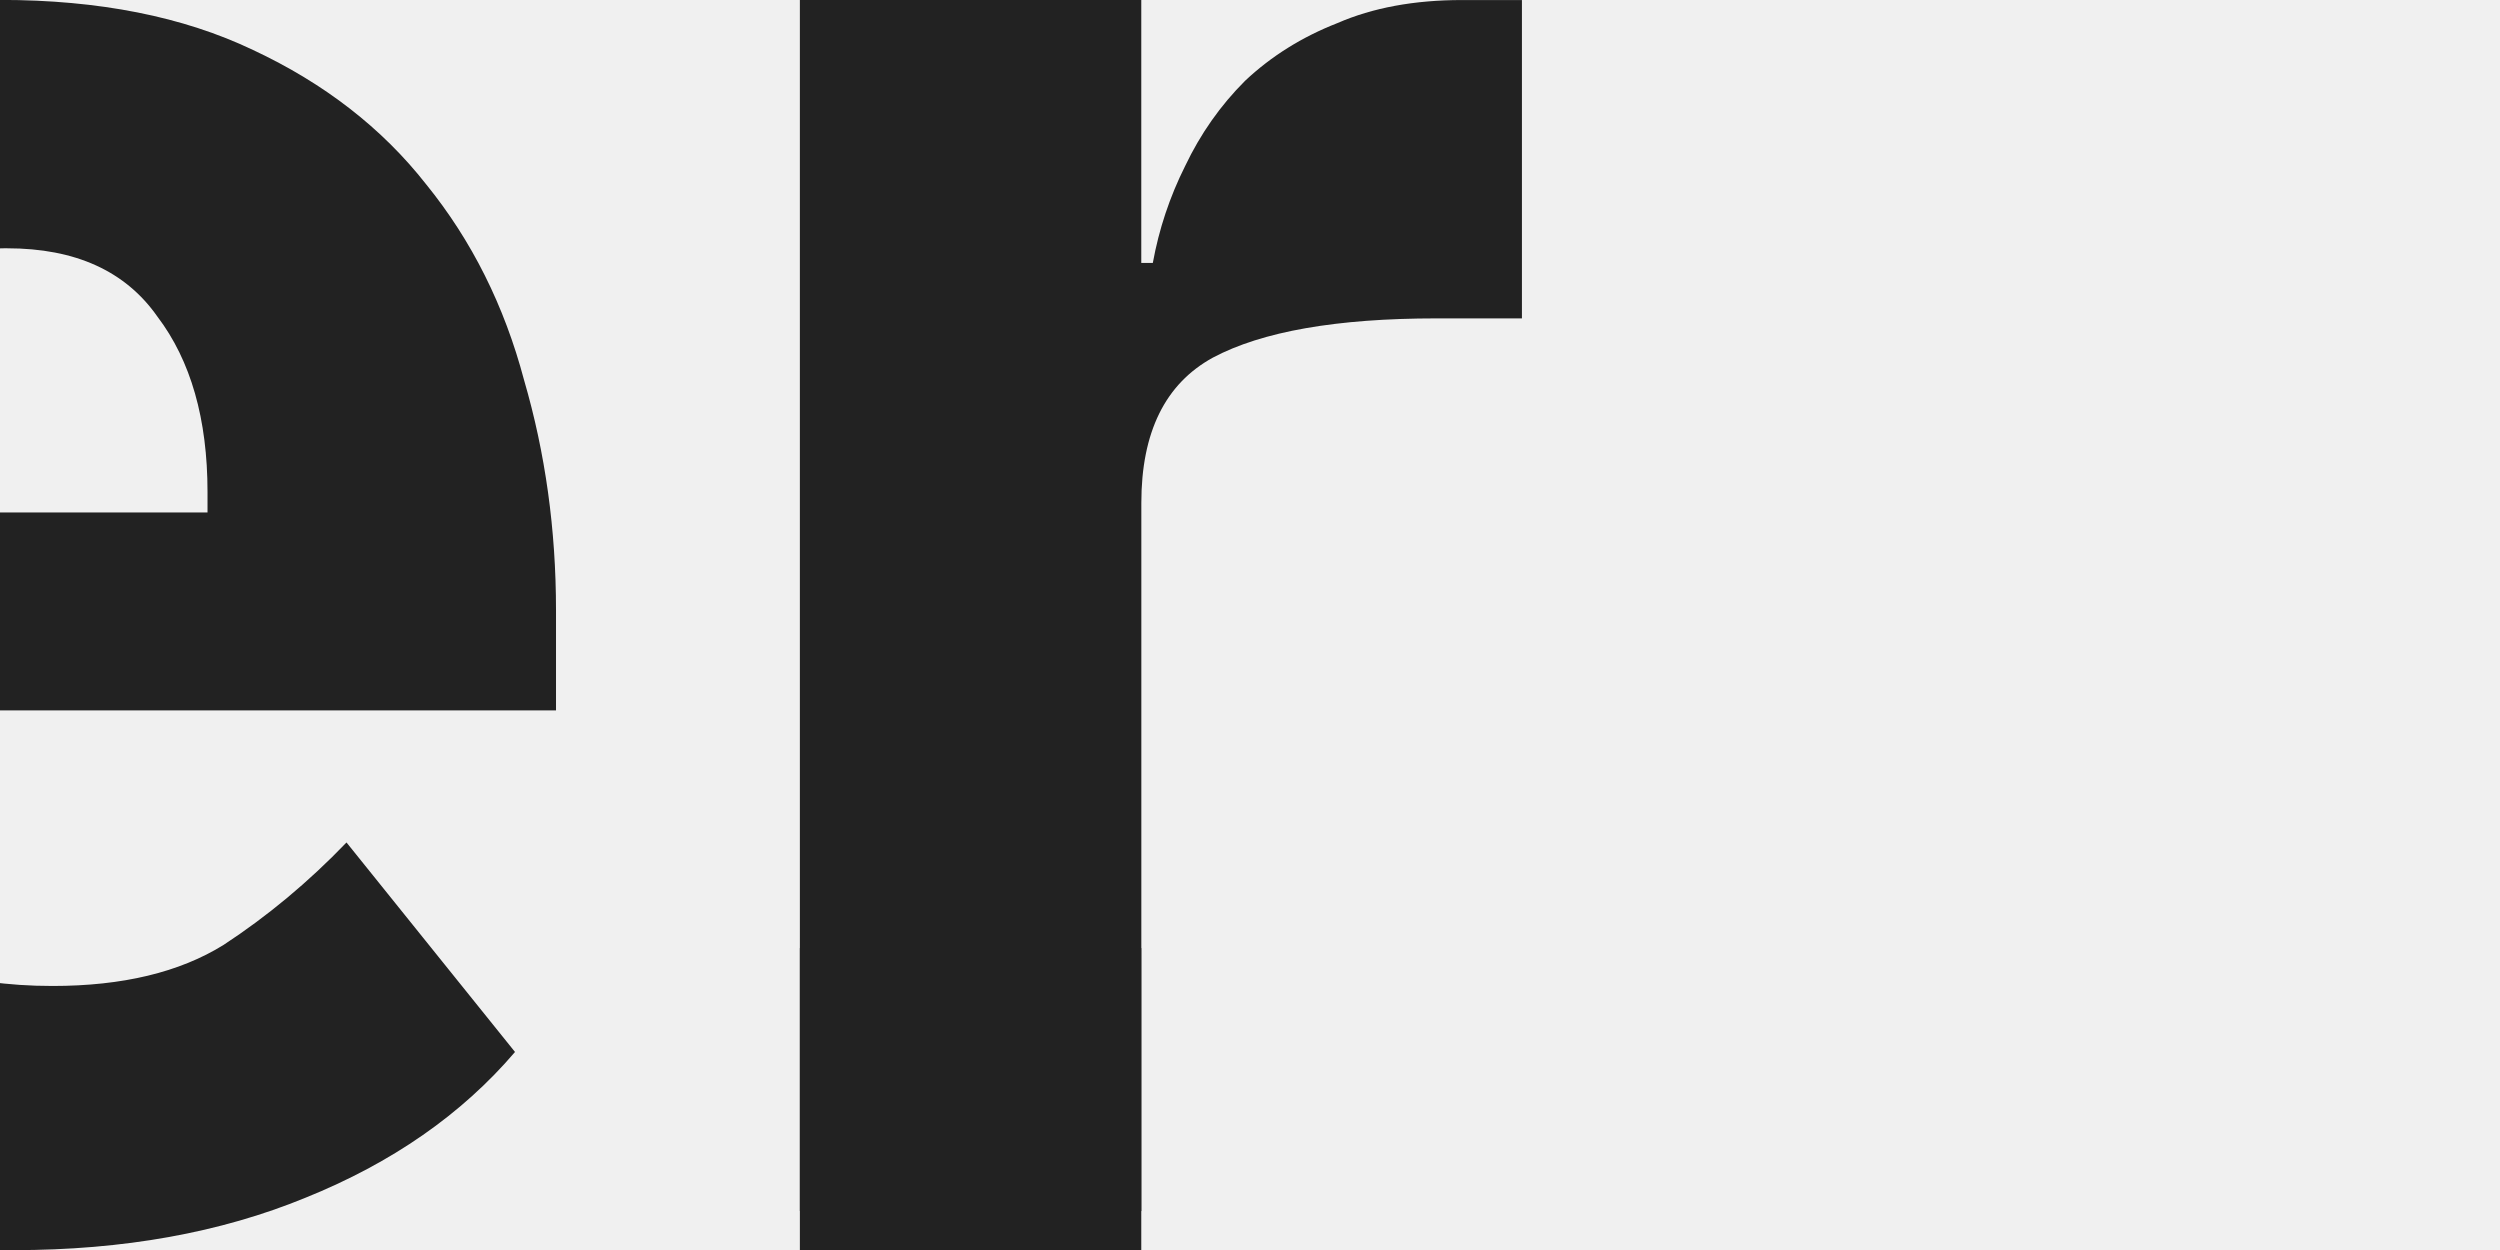
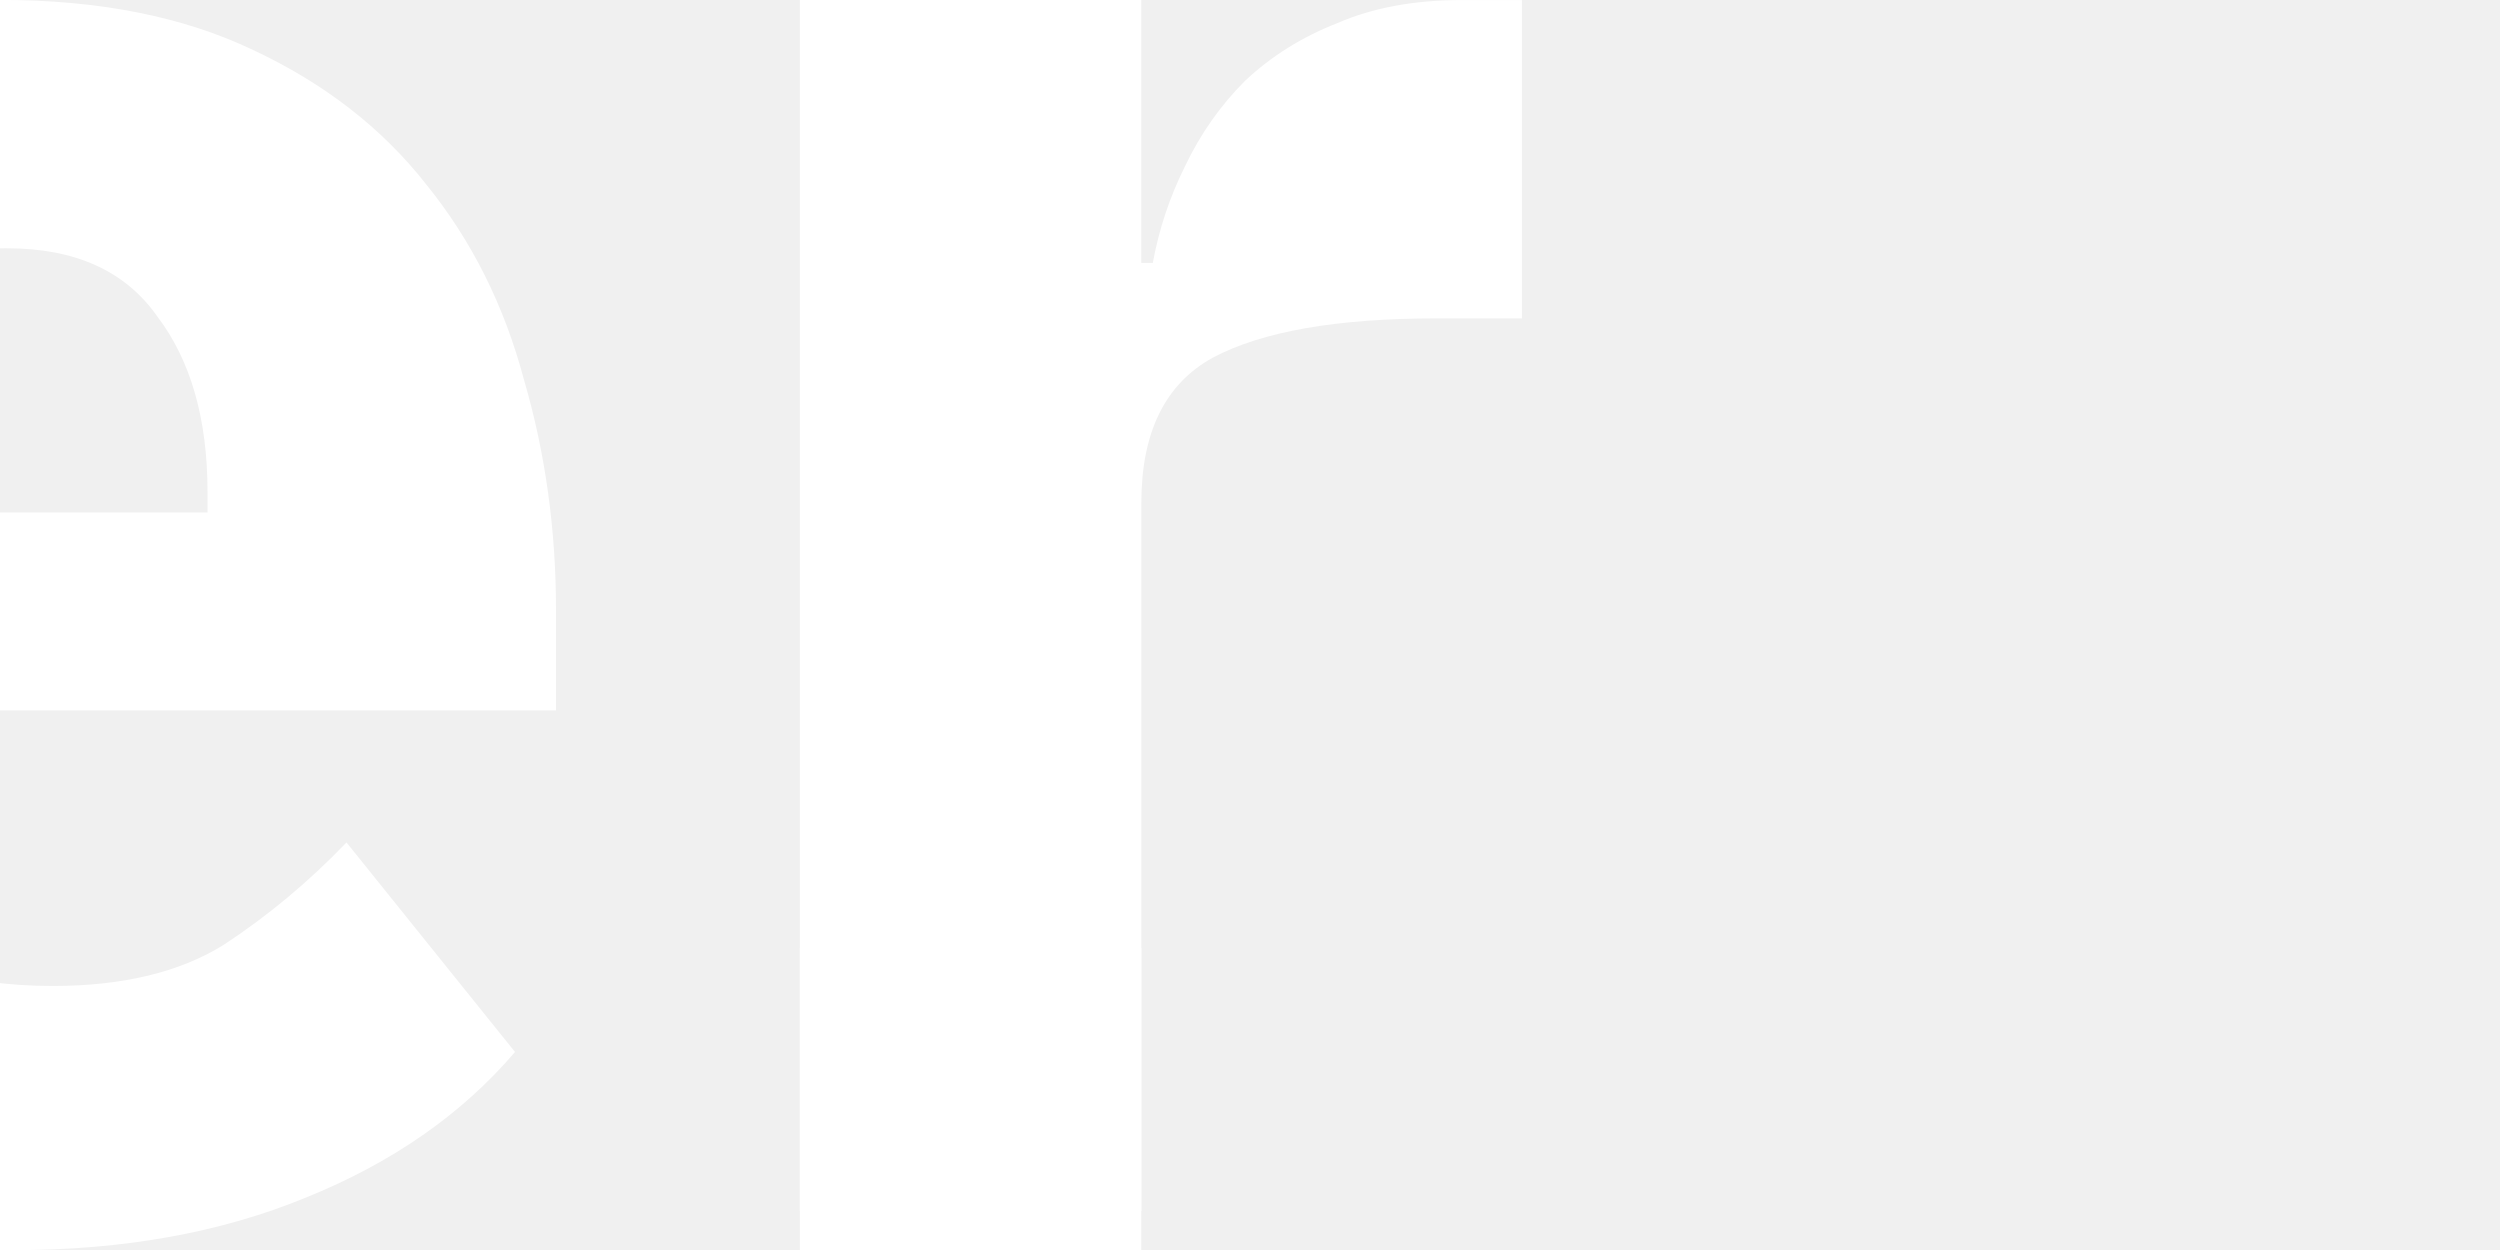
<svg xmlns="http://www.w3.org/2000/svg" width="200" height="100" viewBox="0 0 52.917 26.458" version="1.1" id="svg5">
  <defs id="defs2" />
  <g id="layer1">
-     <g aria-label="er" transform="matrix(1.32694,0,0,1.32694,-0.9445071,26.50895)" id="text236" style="font-weight:bold;font-size:36.329px;font-family:'IBM Plex Sans';-inkscape-font-specification:'IBM Plex Sans Bold';fill:#222222;fill-opacity:1;stroke-width:0.447">
-       <path d="m 0.933,-0.033 q -2.18,0 -3.887,-0.69 -1.707,-0.727 -2.906,-1.998 -1.163,-1.308 -1.78,-3.161 -0.581,-1.853 -0.581,-4.142 0,-2.252 0.581,-4.069 0.581,-1.853 1.707,-3.161 1.163,-1.308 2.834,-1.998 1.671,-0.727 3.815,-0.727 2.361,0 4.033,0.799 1.707,0.799 2.761,2.143 1.09,1.344 1.562,3.124 0.509,1.744 0.509,3.669 v 1.598 h -12.243 v 0.291 q 0,1.889 1.017,3.015 1.017,1.09 3.197,1.09 1.671,0 2.725,-0.654 1.054,-0.69 1.962,-1.635 l 2.688,3.342 q -1.272,1.49 -3.342,2.325 -2.034,0.836 -4.65,0.836 z M 0.824,-16.018 q -1.635,0 -2.579,1.09 -0.908,1.054 -0.908,2.834 v 0.291 h 6.685 v -0.327 q 0,-1.744 -0.799,-2.797 -0.763,-1.09 -2.398,-1.09 z" style="fill:#222222;fill-opacity:1" id="path1301" />
-       <path d="M 13.471,-0.66 V -19.978 h 5.446 v 4.195 h 0.184 q 0.147,-0.809 0.515,-1.545 0.368,-0.773 0.957,-1.361 0.626,-0.589 1.472,-0.92 0.846,-0.368 1.987,-0.368 h 0.957 v 5.078 h -1.361 q -2.392,0 -3.569,0.626 -1.141,0.626 -1.141,2.318 v 11.296 z" style="fill:#222222;fill-opacity:1;stroke-width:0.453" id="path1303" />
-       <path d="M 18.917,-4.855 V 14.463 h -5.446 v -4.195 h -0.184 q -0.147,0.809 -0.515,1.545 -0.368,0.773 -0.957,1.361 -0.626,0.589 -1.472,0.92 -0.846,0.368 -1.987,0.368 H 7.4 V 9.385 h 1.361 q 2.392,0 3.569,-0.626 1.141,-0.626 1.141,-2.318 V -4.855 Z" style="fill:#222222;fill-opacity:1;stroke-width:0.453" id="path1" />
+     <g aria-label="er" transform="matrix(1.32694,0,0,1.32694,-0.9445071,26.50895)" id="text236" style="font-weight:bold;font-size:36.329px;font-family:'IBM Plex Sans';-inkscape-font-specification:'IBM Plex Sans Bold';fill:#ffffff;fill-opacity:1;stroke-width:0.447">
+       <path d="m 0.933,-0.033 q -2.18,0 -3.887,-0.69 -1.707,-0.727 -2.906,-1.998 -1.163,-1.308 -1.78,-3.161 -0.581,-1.853 -0.581,-4.142 0,-2.252 0.581,-4.069 0.581,-1.853 1.707,-3.161 1.163,-1.308 2.834,-1.998 1.671,-0.727 3.815,-0.727 2.361,0 4.033,0.799 1.707,0.799 2.761,2.143 1.09,1.344 1.562,3.124 0.509,1.744 0.509,3.669 v 1.598 h -12.243 v 0.291 q 0,1.889 1.017,3.015 1.017,1.09 3.197,1.09 1.671,0 2.725,-0.654 1.054,-0.69 1.962,-1.635 l 2.688,3.342 q -1.272,1.49 -3.342,2.325 -2.034,0.836 -4.65,0.836 z M 0.824,-16.018 q -1.635,0 -2.579,1.09 -0.908,1.054 -0.908,2.834 v 0.291 h 6.685 v -0.327 q 0,-1.744 -0.799,-2.797 -0.763,-1.09 -2.398,-1.09 z" style="fill:#ffffff;fill-opacity:1" id="path1301" />
+       <path d="M 13.471,-0.66 V -19.978 h 5.446 v 4.195 h 0.184 q 0.147,-0.809 0.515,-1.545 0.368,-0.773 0.957,-1.361 0.626,-0.589 1.472,-0.92 0.846,-0.368 1.987,-0.368 h 0.957 v 5.078 h -1.361 q -2.392,0 -3.569,0.626 -1.141,0.626 -1.141,2.318 v 11.296 z" style="fill:#ffffff;fill-opacity:1;stroke-width:0.453" id="path1303" />
+       <path d="M 18.917,-4.855 V 14.463 h -5.446 v -4.195 h -0.184 q -0.147,0.809 -0.515,1.545 -0.368,0.773 -0.957,1.361 -0.626,0.589 -1.472,0.92 -0.846,0.368 -1.987,0.368 H 7.4 V 9.385 h 1.361 q 2.392,0 3.569,-0.626 1.141,-0.626 1.141,-2.318 V -4.855 Z" style="fill:#ffffff;fill-opacity:1;stroke-width:0.453" id="path1" />
    </g>
    <g aria-label="leituras" id="text1054" style="font-size:6.95px;font-family:'IBM Plex Sans';-inkscape-font-specification:'IBM Plex Sans';display:none;fill:#222222;fill-opacity:1;stroke-width:0.298" transform="matrix(1.053295,0,0,1.053295,-0.5309103,0.4381842)">
      <path d="m 21.727,18.656 q -0.292,0 -0.445,-0.16 -0.146,-0.167 -0.146,-0.417 v -4.566 h 0.556 v 4.656 h 0.528 v 0.486 z" id="path1306" style="fill:#222222;fill-opacity:1" />
      <path d="m 24.375,18.739 q -0.368,0 -0.667,-0.132 -0.292,-0.132 -0.507,-0.375 -0.208,-0.25 -0.327,-0.591 -0.111,-0.347 -0.111,-0.778 0,-0.424 0.111,-0.771 0.118,-0.347 0.327,-0.591 0.215,-0.25 0.507,-0.382 0.299,-0.132 0.667,-0.132 0.361,0 0.646,0.132 0.285,0.132 0.486,0.368 0.202,0.229 0.306,0.549 0.111,0.32 0.111,0.702 v 0.264 H 23.347 v 0.167 q 0,0.229 0.07,0.431 0.076,0.195 0.208,0.341 0.139,0.146 0.334,0.229 0.202,0.083 0.452,0.083 0.341,0 0.591,-0.16 0.257,-0.16 0.396,-0.459 l 0.396,0.285 q -0.174,0.368 -0.542,0.598 -0.368,0.222 -0.876,0.222 z m 0,-3.287 q -0.229,0 -0.417,0.083 -0.188,0.076 -0.327,0.222 -0.132,0.146 -0.208,0.347 -0.076,0.195 -0.076,0.431 v 0.049 h 1.981 v -0.076 q 0,-0.48 -0.264,-0.764 -0.257,-0.292 -0.688,-0.292 z" id="path1308" style="fill:#222222;fill-opacity:1" />
      <path d="m 27.12,14.229 q -0.181,0 -0.264,-0.083 -0.076,-0.09 -0.076,-0.229 v -0.09 q 0,-0.139 0.076,-0.222 0.083,-0.09 0.264,-0.09 0.181,0 0.257,0.09 0.083,0.083 0.083,0.222 v 0.09 q 0,0.139 -0.083,0.229 -0.076,0.083 -0.257,0.083 z m -0.278,0.841 h 0.556 v 3.586 h -0.556 z" id="path1310" style="fill:#222222;fill-opacity:1" />
      <path d="m 29.372,18.656 q -0.292,0 -0.445,-0.16 -0.146,-0.167 -0.146,-0.431 v -2.509 h -0.591 v -0.486 h 0.334 q 0.181,0 0.243,-0.07 0.07,-0.076 0.07,-0.257 v -0.667 h 0.5 v 0.994 h 0.785 v 0.486 h -0.785 v 2.613 h 0.73 v 0.486 z" id="path1312" style="fill:#222222;fill-opacity:1" />
      <path d="m 33.229,18.072 h -0.028 q -0.056,0.125 -0.139,0.25 -0.076,0.118 -0.195,0.215 -0.118,0.09 -0.285,0.146 -0.167,0.056 -0.389,0.056 -0.556,0 -0.883,-0.354 -0.327,-0.361 -0.327,-1.015 v -2.3 h 0.556 v 2.203 q 0,0.966 0.82,0.966 0.167,0 0.32,-0.042 0.16,-0.042 0.278,-0.125 0.125,-0.083 0.195,-0.208 0.076,-0.132 0.076,-0.313 v -2.481 h 0.556 v 3.586 h -0.556 z" id="path1314" style="fill:#222222;fill-opacity:1" />
      <path d="m 34.967,18.656 v -3.586 h 0.556 v 0.66 h 0.035 q 0.097,-0.257 0.347,-0.459 0.25,-0.202 0.688,-0.202 h 0.215 v 0.556 H 36.482 q -0.452,0 -0.709,0.174 -0.25,0.167 -0.25,0.424 v 2.432 z" id="path1316" style="fill:#222222;fill-opacity:1" />
      <path d="m 40.096,18.656 q -0.313,0 -0.452,-0.167 -0.132,-0.167 -0.167,-0.417 h -0.035 q -0.118,0.334 -0.389,0.5 -0.271,0.167 -0.646,0.167 -0.57,0 -0.89,-0.292 -0.313,-0.292 -0.313,-0.792 0,-0.507 0.368,-0.778 0.375,-0.271 1.161,-0.271 h 0.709 v -0.354 q 0,-0.382 -0.208,-0.584 -0.208,-0.202 -0.639,-0.202 -0.327,0 -0.549,0.146 -0.215,0.146 -0.361,0.389 L 37.351,15.688 q 0.146,-0.292 0.466,-0.493 0.32,-0.208 0.806,-0.208 0.653,0 1.015,0.32 0.361,0.32 0.361,0.89 v 1.974 h 0.41 v 0.486 z m -1.598,-0.389 q 0.208,0 0.382,-0.049 0.174,-0.049 0.299,-0.139 0.125,-0.09 0.195,-0.208 0.07,-0.118 0.07,-0.257 V 17.023 h -0.737 q -0.48,0 -0.702,0.139 -0.215,0.139 -0.215,0.403 v 0.146 q 0,0.264 0.188,0.41 0.195,0.146 0.521,0.146 z" id="path1318" style="fill:#222222;fill-opacity:1" />
      <path d="m 42.278,18.739 q -0.5,0 -0.841,-0.188 -0.334,-0.195 -0.577,-0.514 l 0.396,-0.32 q 0.208,0.264 0.466,0.41 0.257,0.139 0.598,0.139 0.354,0 0.549,-0.153 0.202,-0.153 0.202,-0.431 0,-0.208 -0.139,-0.354 -0.132,-0.153 -0.486,-0.208 l -0.285,-0.042 q -0.25,-0.035 -0.459,-0.104 -0.208,-0.076 -0.368,-0.195 -0.153,-0.125 -0.243,-0.306 -0.083,-0.181 -0.083,-0.431 0,-0.264 0.097,-0.459 0.097,-0.202 0.264,-0.334 0.174,-0.132 0.41,-0.195 0.236,-0.07 0.507,-0.07 0.438,0 0.73,0.153 0.299,0.153 0.521,0.424 l -0.368,0.334 q -0.118,-0.167 -0.347,-0.299 -0.229,-0.139 -0.577,-0.139 -0.347,0 -0.528,0.153 -0.174,0.146 -0.174,0.403 0,0.264 0.174,0.382 0.181,0.118 0.514,0.174 l 0.278,0.042 q 0.598,0.09 0.848,0.347 0.25,0.25 0.25,0.66 0,0.521 -0.354,0.82 -0.354,0.299 -0.973,0.299 z" id="path1320" style="fill:#222222;fill-opacity:1" />
    </g>
    <g aria-label="queer" id="text1058" style="font-size:5.644px;font-family:'IBM Plex Sans';-inkscape-font-specification:'IBM Plex Sans';display:none;fill:#222222;fill-opacity:1;stroke-width:0.212" transform="matrix(1.296895,0,0,1.296895,-1.225153,1.068475)">
      <path id="path1143" d="m 30.577,19.714 v -2.913 h 0.452 v 0.536 h 0.028 q 0.079,-0.209 0.282,-0.373 0.203,-0.164 0.559,-0.164 h 0.175 v 0.452 H 31.807 q -0.367,0 -0.576,0.141 -0.203,0.135 -0.203,0.344 v 1.976 z m -2.004,0.068 q -0.299,0 -0.542,-0.107 -0.237,-0.107 -0.412,-0.305 -0.169,-0.203 -0.265,-0.48 -0.09,-0.282 -0.09,-0.632 0,-0.344 0.09,-0.627 0.096,-0.282 0.265,-0.48 0.175,-0.203 0.412,-0.31 0.243,-0.107 0.542,-0.107 0.294,0 0.525,0.107 0.231,0.107 0.395,0.299 0.164,0.186 0.248,0.446 0.09,0.26 0.09,0.57 v 0.214 H 27.738 v 0.135 q 0,0.186 0.056,0.35 0.062,0.158 0.169,0.277 0.113,0.119 0.271,0.186 0.164,0.068 0.367,0.068 0.277,0 0.48,-0.13 0.209,-0.13 0.322,-0.373 l 0.322,0.231 q -0.141,0.299 -0.44,0.485 -0.299,0.181 -0.711,0.181 z m 0,-2.67 q -0.186,0 -0.339,0.068 -0.152,0.062 -0.265,0.181 -0.107,0.119 -0.169,0.282 -0.062,0.158 -0.062,0.35 v 0.04 h 1.609 v -0.062 q 0,-0.389 -0.214,-0.621 -0.209,-0.237 -0.559,-0.237 z m -3.099,2.67 q -0.299,0 -0.542,-0.107 -0.237,-0.107 -0.412,-0.305 -0.169,-0.203 -0.265,-0.48 -0.09,-0.282 -0.09,-0.632 0,-0.344 0.09,-0.627 0.096,-0.282 0.265,-0.48 0.175,-0.203 0.412,-0.31 0.243,-0.107 0.542,-0.107 0.294,0 0.525,0.107 0.231,0.107 0.395,0.299 0.164,0.186 0.248,0.446 0.09,0.26 0.09,0.57 v 0.214 h -2.094 v 0.135 q 0,0.186 0.056,0.35 0.062,0.158 0.169,0.277 0.113,0.119 0.271,0.186 0.164,0.068 0.367,0.068 0.277,0 0.48,-0.13 0.209,-0.13 0.322,-0.373 l 0.322,0.231 q -0.141,0.299 -0.44,0.485 -0.299,0.181 -0.711,0.181 z m 0,-2.67 q -0.186,0 -0.339,0.068 -0.152,0.062 -0.265,0.181 -0.107,0.119 -0.169,0.282 -0.062,0.158 -0.062,0.35 v 0.04 h 1.609 v -0.062 q 0,-0.389 -0.214,-0.621 -0.209,-0.237 -0.559,-0.237 z m -2.506,2.128 h -0.023 q -0.045,0.102 -0.113,0.203 -0.062,0.096 -0.158,0.175 -0.096,0.073 -0.231,0.119 -0.135,0.045 -0.316,0.045 -0.452,0 -0.717,-0.288 -0.265,-0.294 -0.265,-0.824 v -1.868 h 0.452 v 1.789 q 0,0.785 0.666,0.785 0.135,0 0.26,-0.034 0.13,-0.034 0.226,-0.102 0.102,-0.068 0.158,-0.169 0.062,-0.107 0.062,-0.254 V 16.802 H 23.419 v 2.913 h -0.452 z m -3.206,0 h -0.023 q -0.265,0.542 -0.852,0.542 -0.271,0 -0.491,-0.107 -0.22,-0.107 -0.378,-0.305 -0.152,-0.198 -0.237,-0.48 -0.079,-0.282 -0.079,-0.632 0,-0.35 0.079,-0.632 0.085,-0.282 0.237,-0.48 0.158,-0.198 0.378,-0.305 0.22,-0.107 0.491,-0.107 0.305,0 0.519,0.135 0.22,0.13 0.333,0.406 h 0.023 v -0.474 h 0.452 v 4.041 h -0.452 z m -0.751,0.135 q 0.152,0 0.288,-0.04 0.141,-0.04 0.243,-0.113 0.102,-0.079 0.158,-0.186 0.062,-0.113 0.062,-0.254 v -1.084 q 0,-0.119 -0.062,-0.22 -0.056,-0.107 -0.158,-0.181 -0.102,-0.073 -0.243,-0.113 -0.135,-0.045 -0.288,-0.045 -0.384,0 -0.604,0.243 -0.22,0.237 -0.22,0.627 v 0.497 q 0,0.389 0.22,0.632 0.22,0.237 0.604,0.237 z" style="fill:#222222;fill-opacity:1" />
    </g>
  </g>
</svg>
